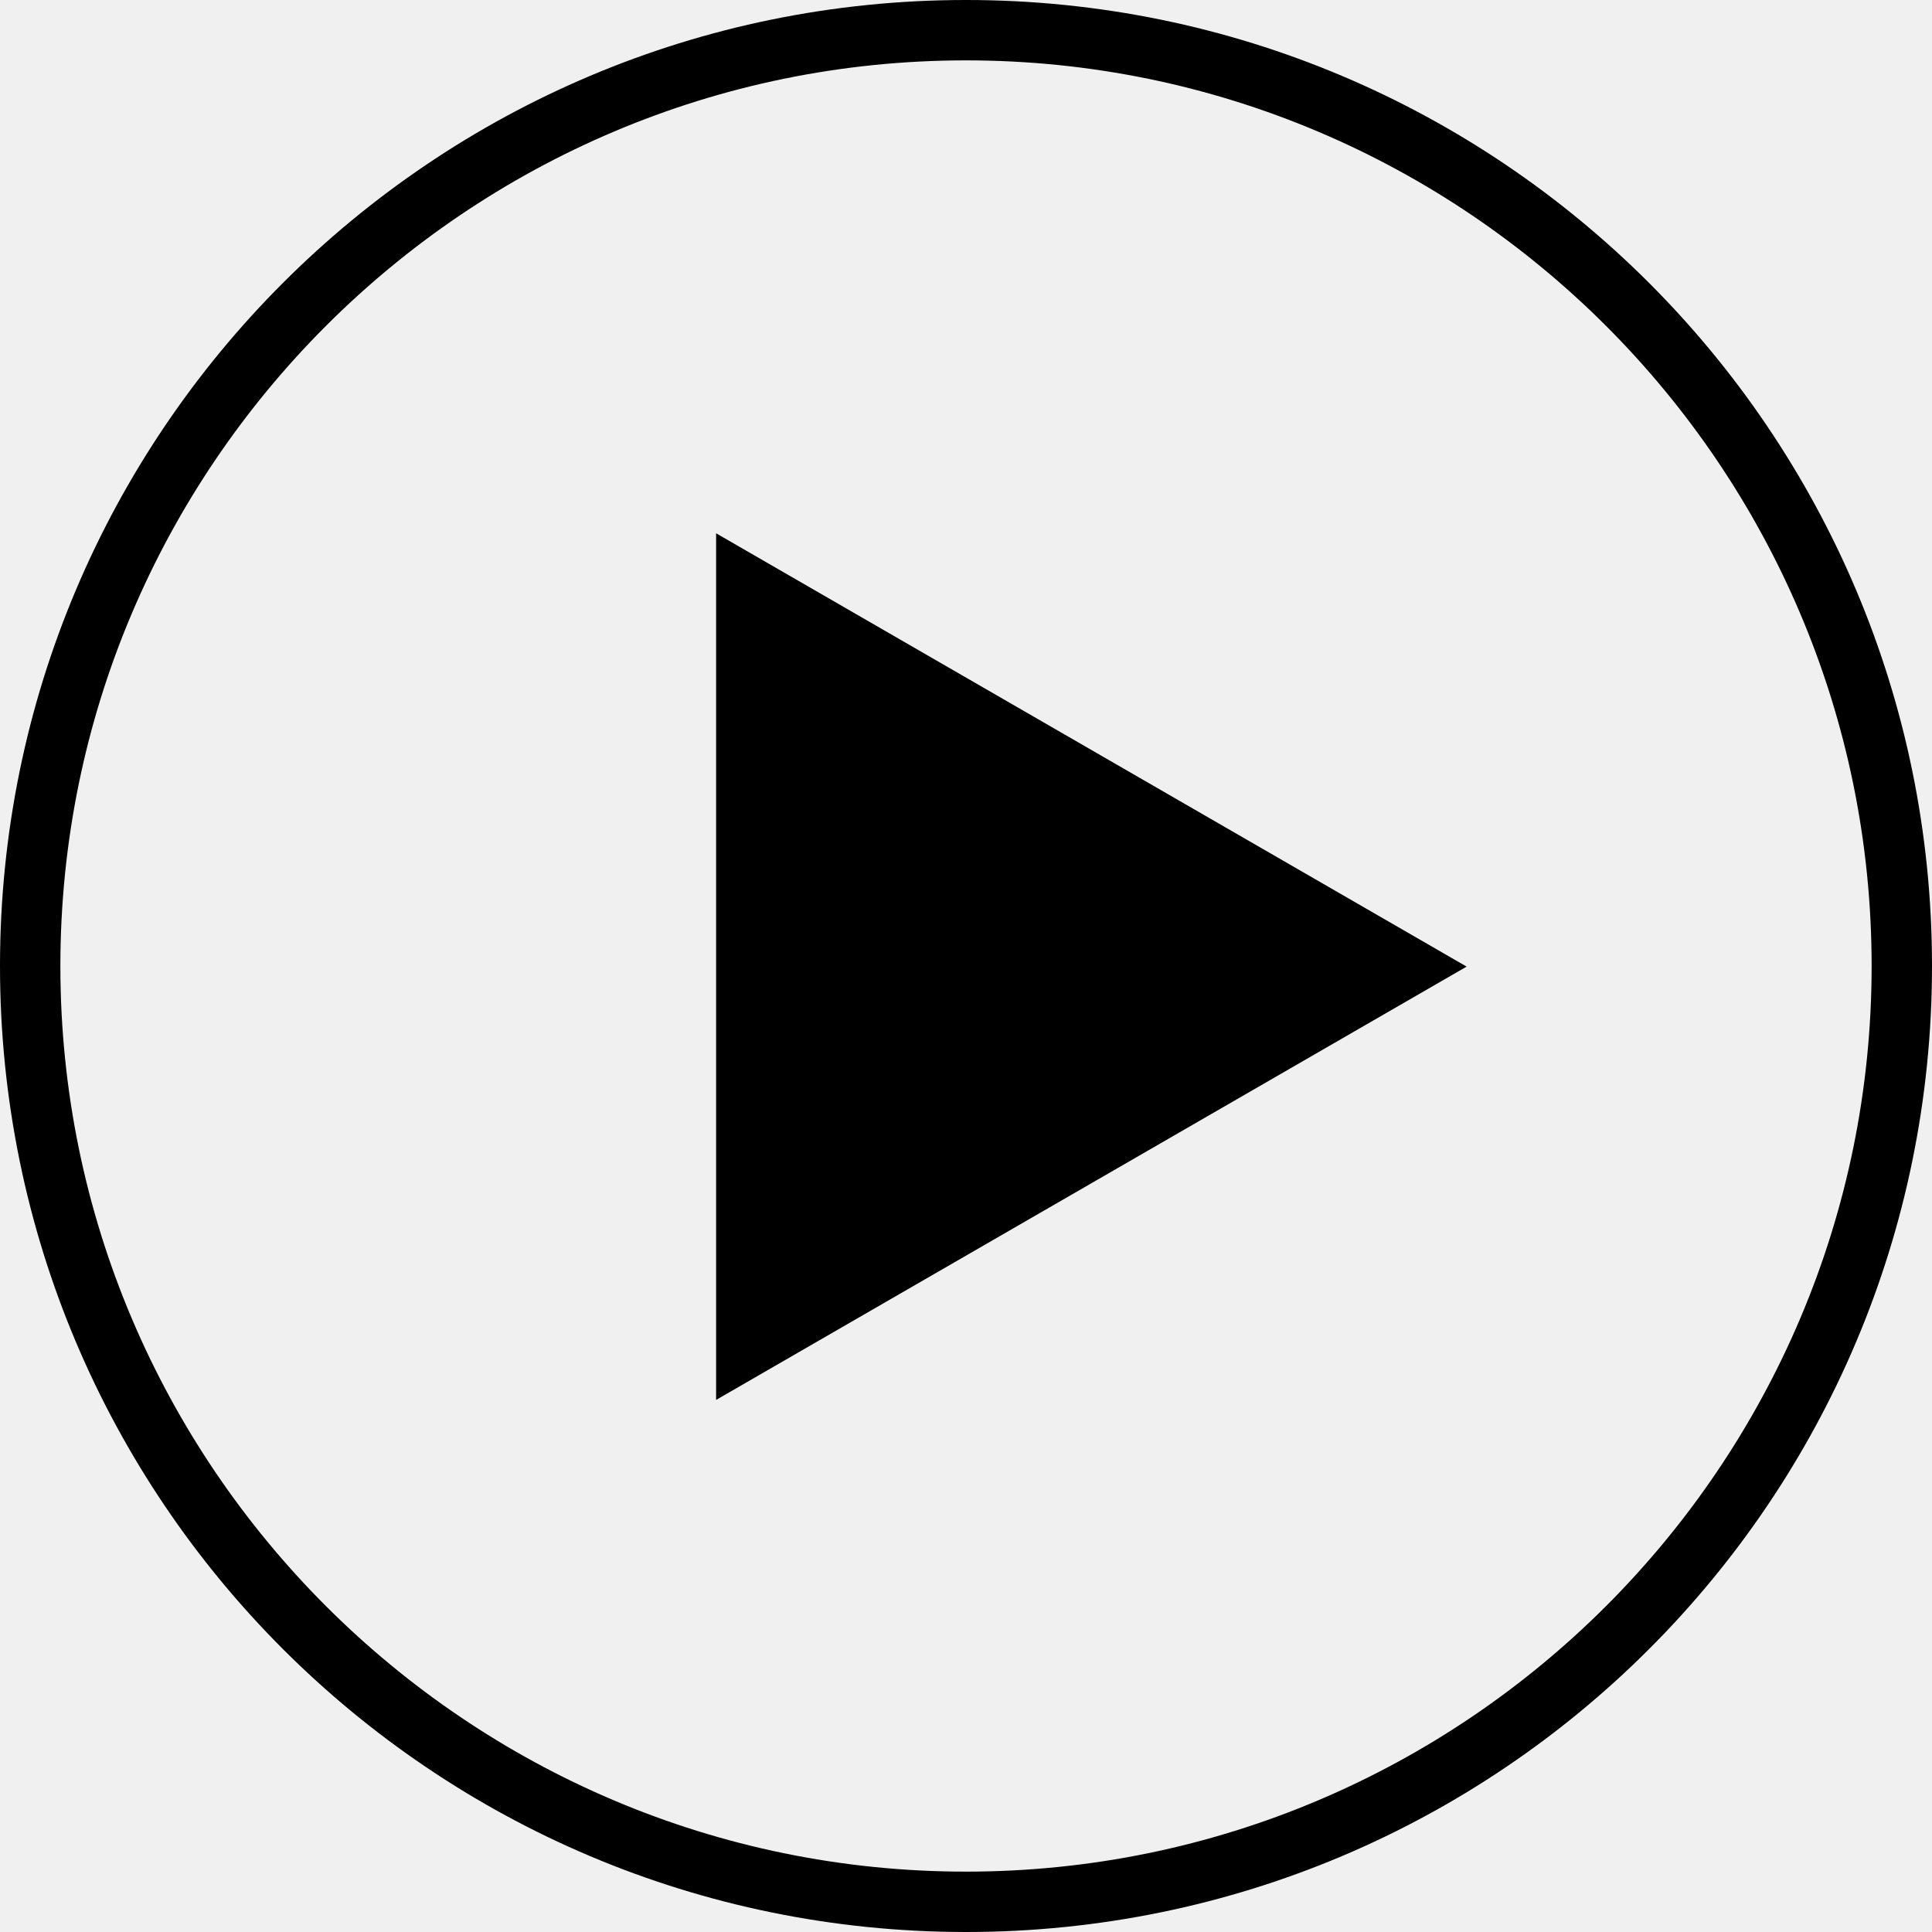
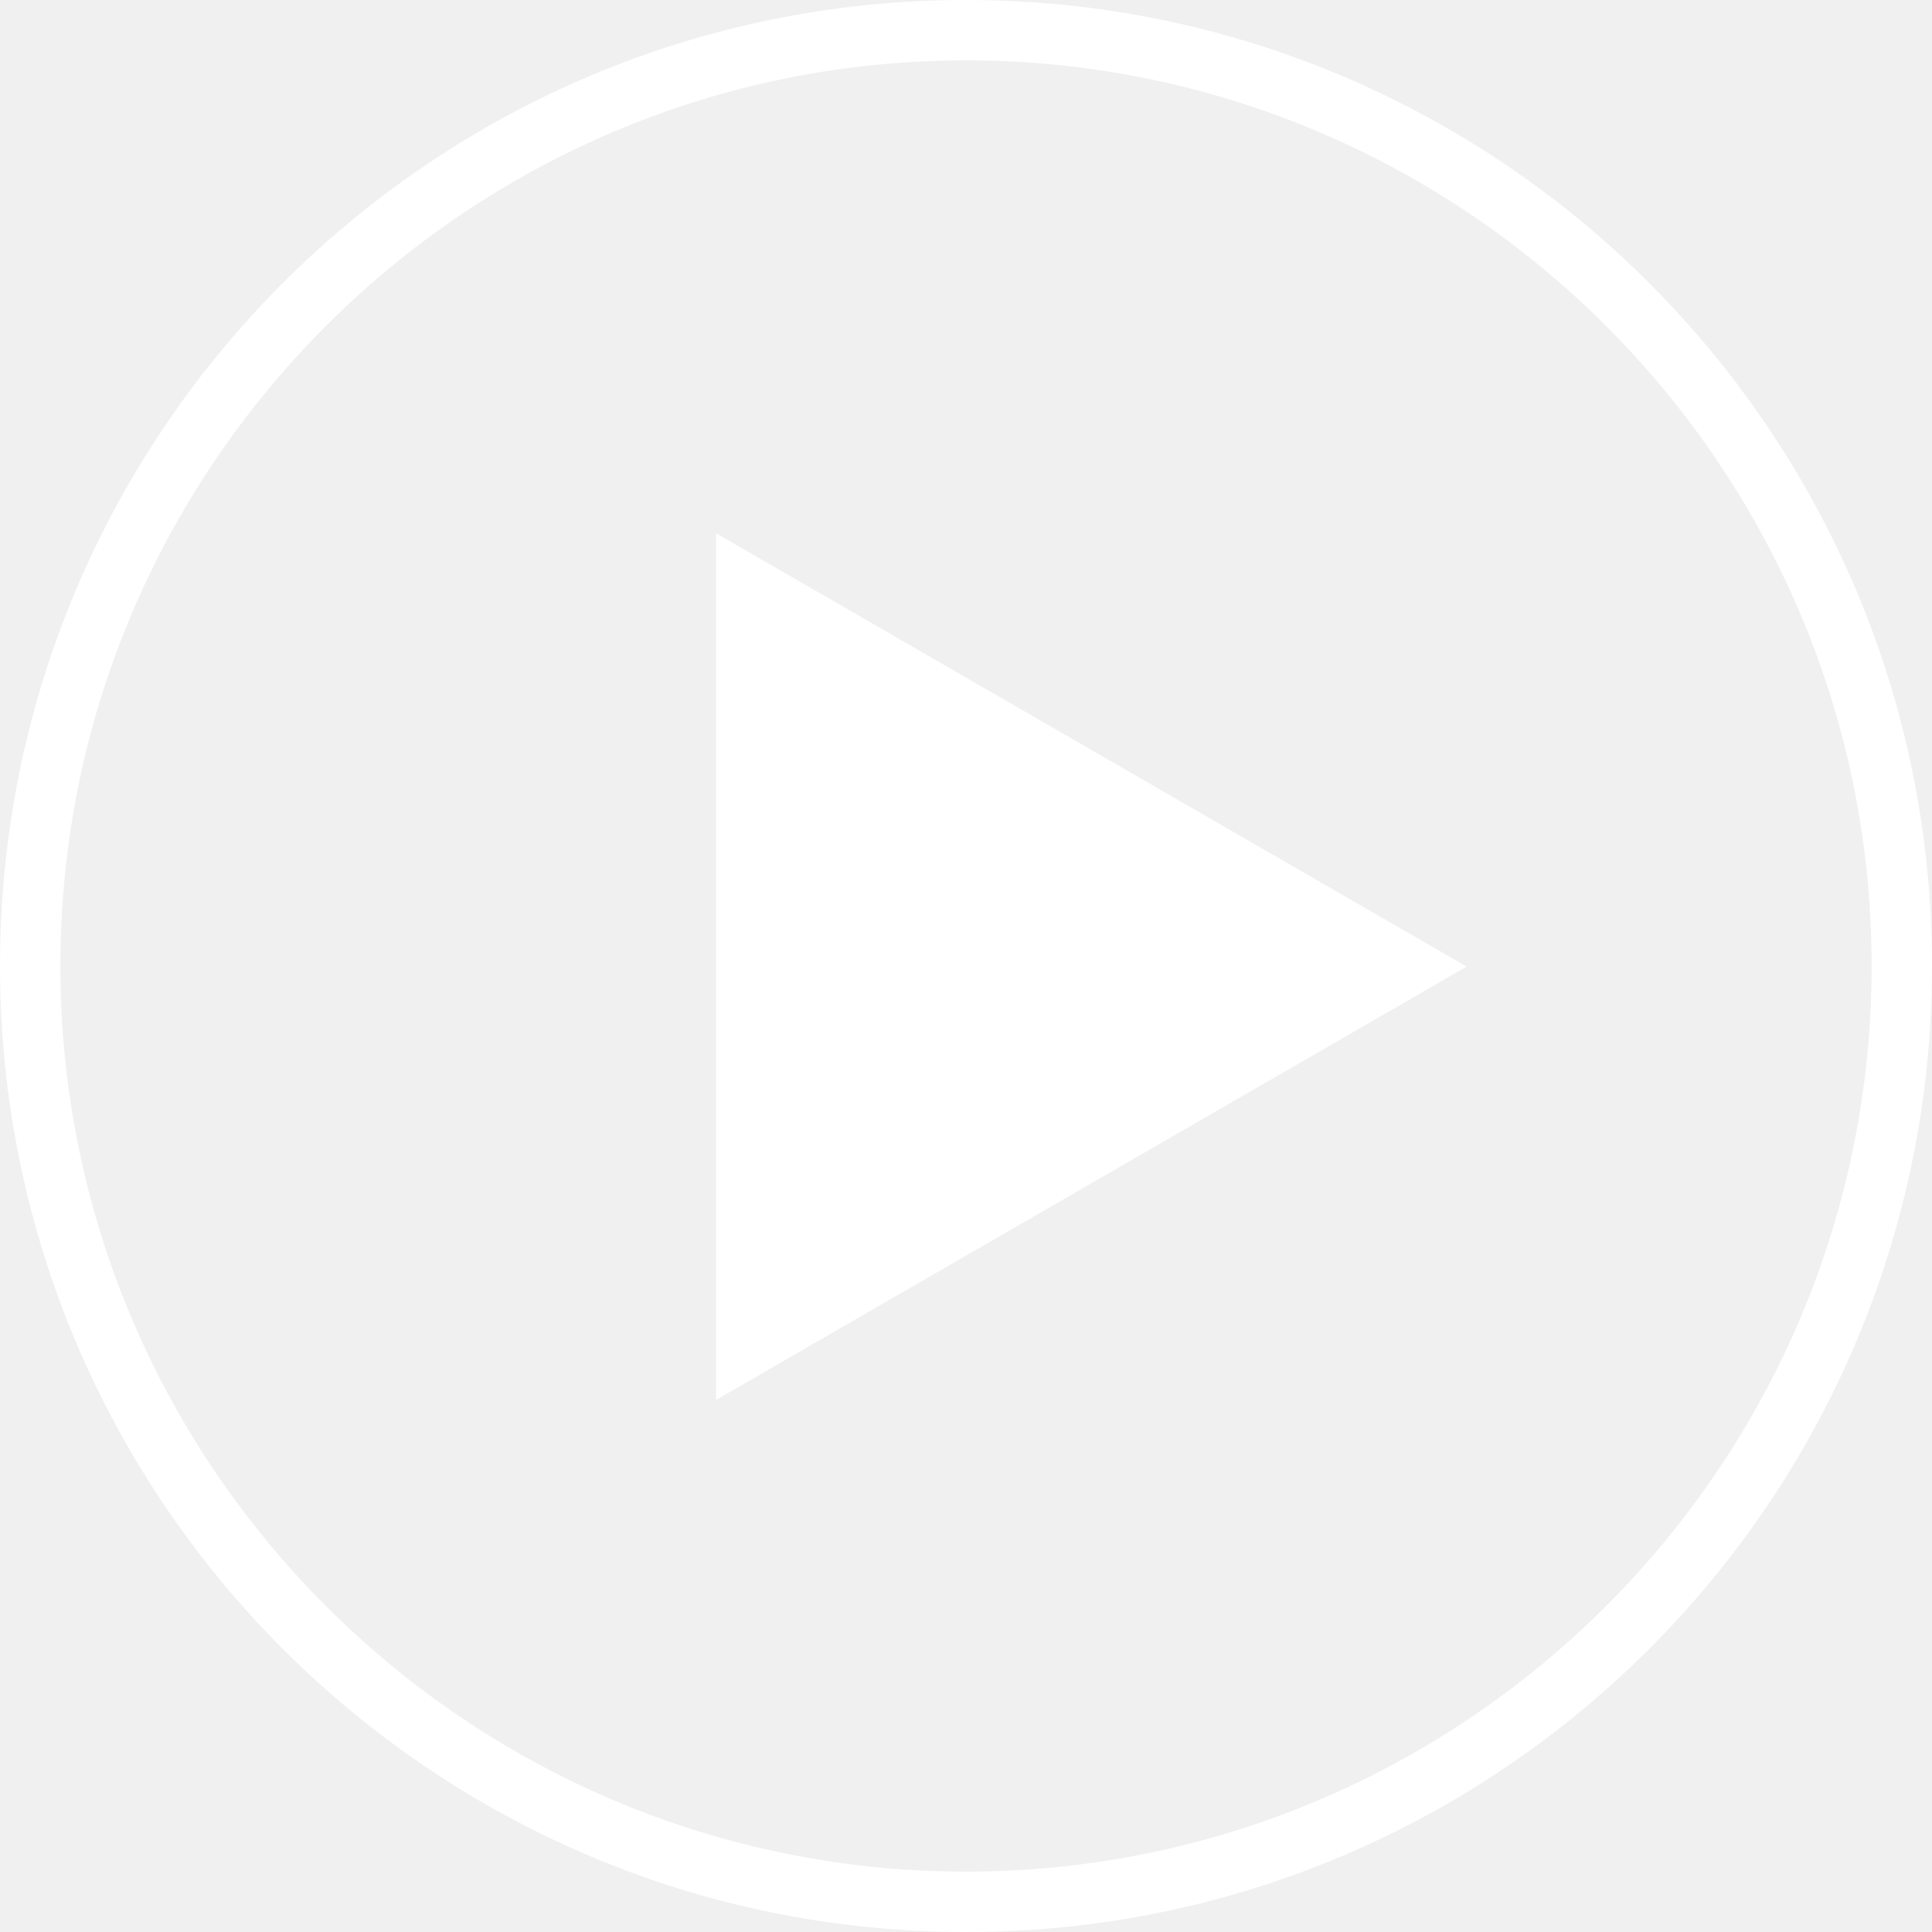
- <svg xmlns="http://www.w3.org/2000/svg" fill="#000000" height="800px" width="800px" version="1.1" id="Layer_1" viewBox="0 0 512 512" xml:space="preserve">
+ <svg xmlns="http://www.w3.org/2000/svg" fill="#fff" height="800px" width="800px" version="1.1" id="Layer_1" viewBox="0 0 512 512" xml:space="preserve">
  <g>
    <g>
      <path d="M256,0C114.608,0,0,114.608,0,256s114.608,256,256,256s256-114.608,256-256S397.392,0,256,0z M256,496    C123.664,496,16,388.336,16,256S123.664,16,256,16s240,107.664,240,240S388.336,496,256,496z" />
    </g>
  </g>
  <g>
    <g>
      <polygon points="189.776,141.328 189.776,370.992 388.672,256.16   " />
    </g>
  </g>
</svg>
